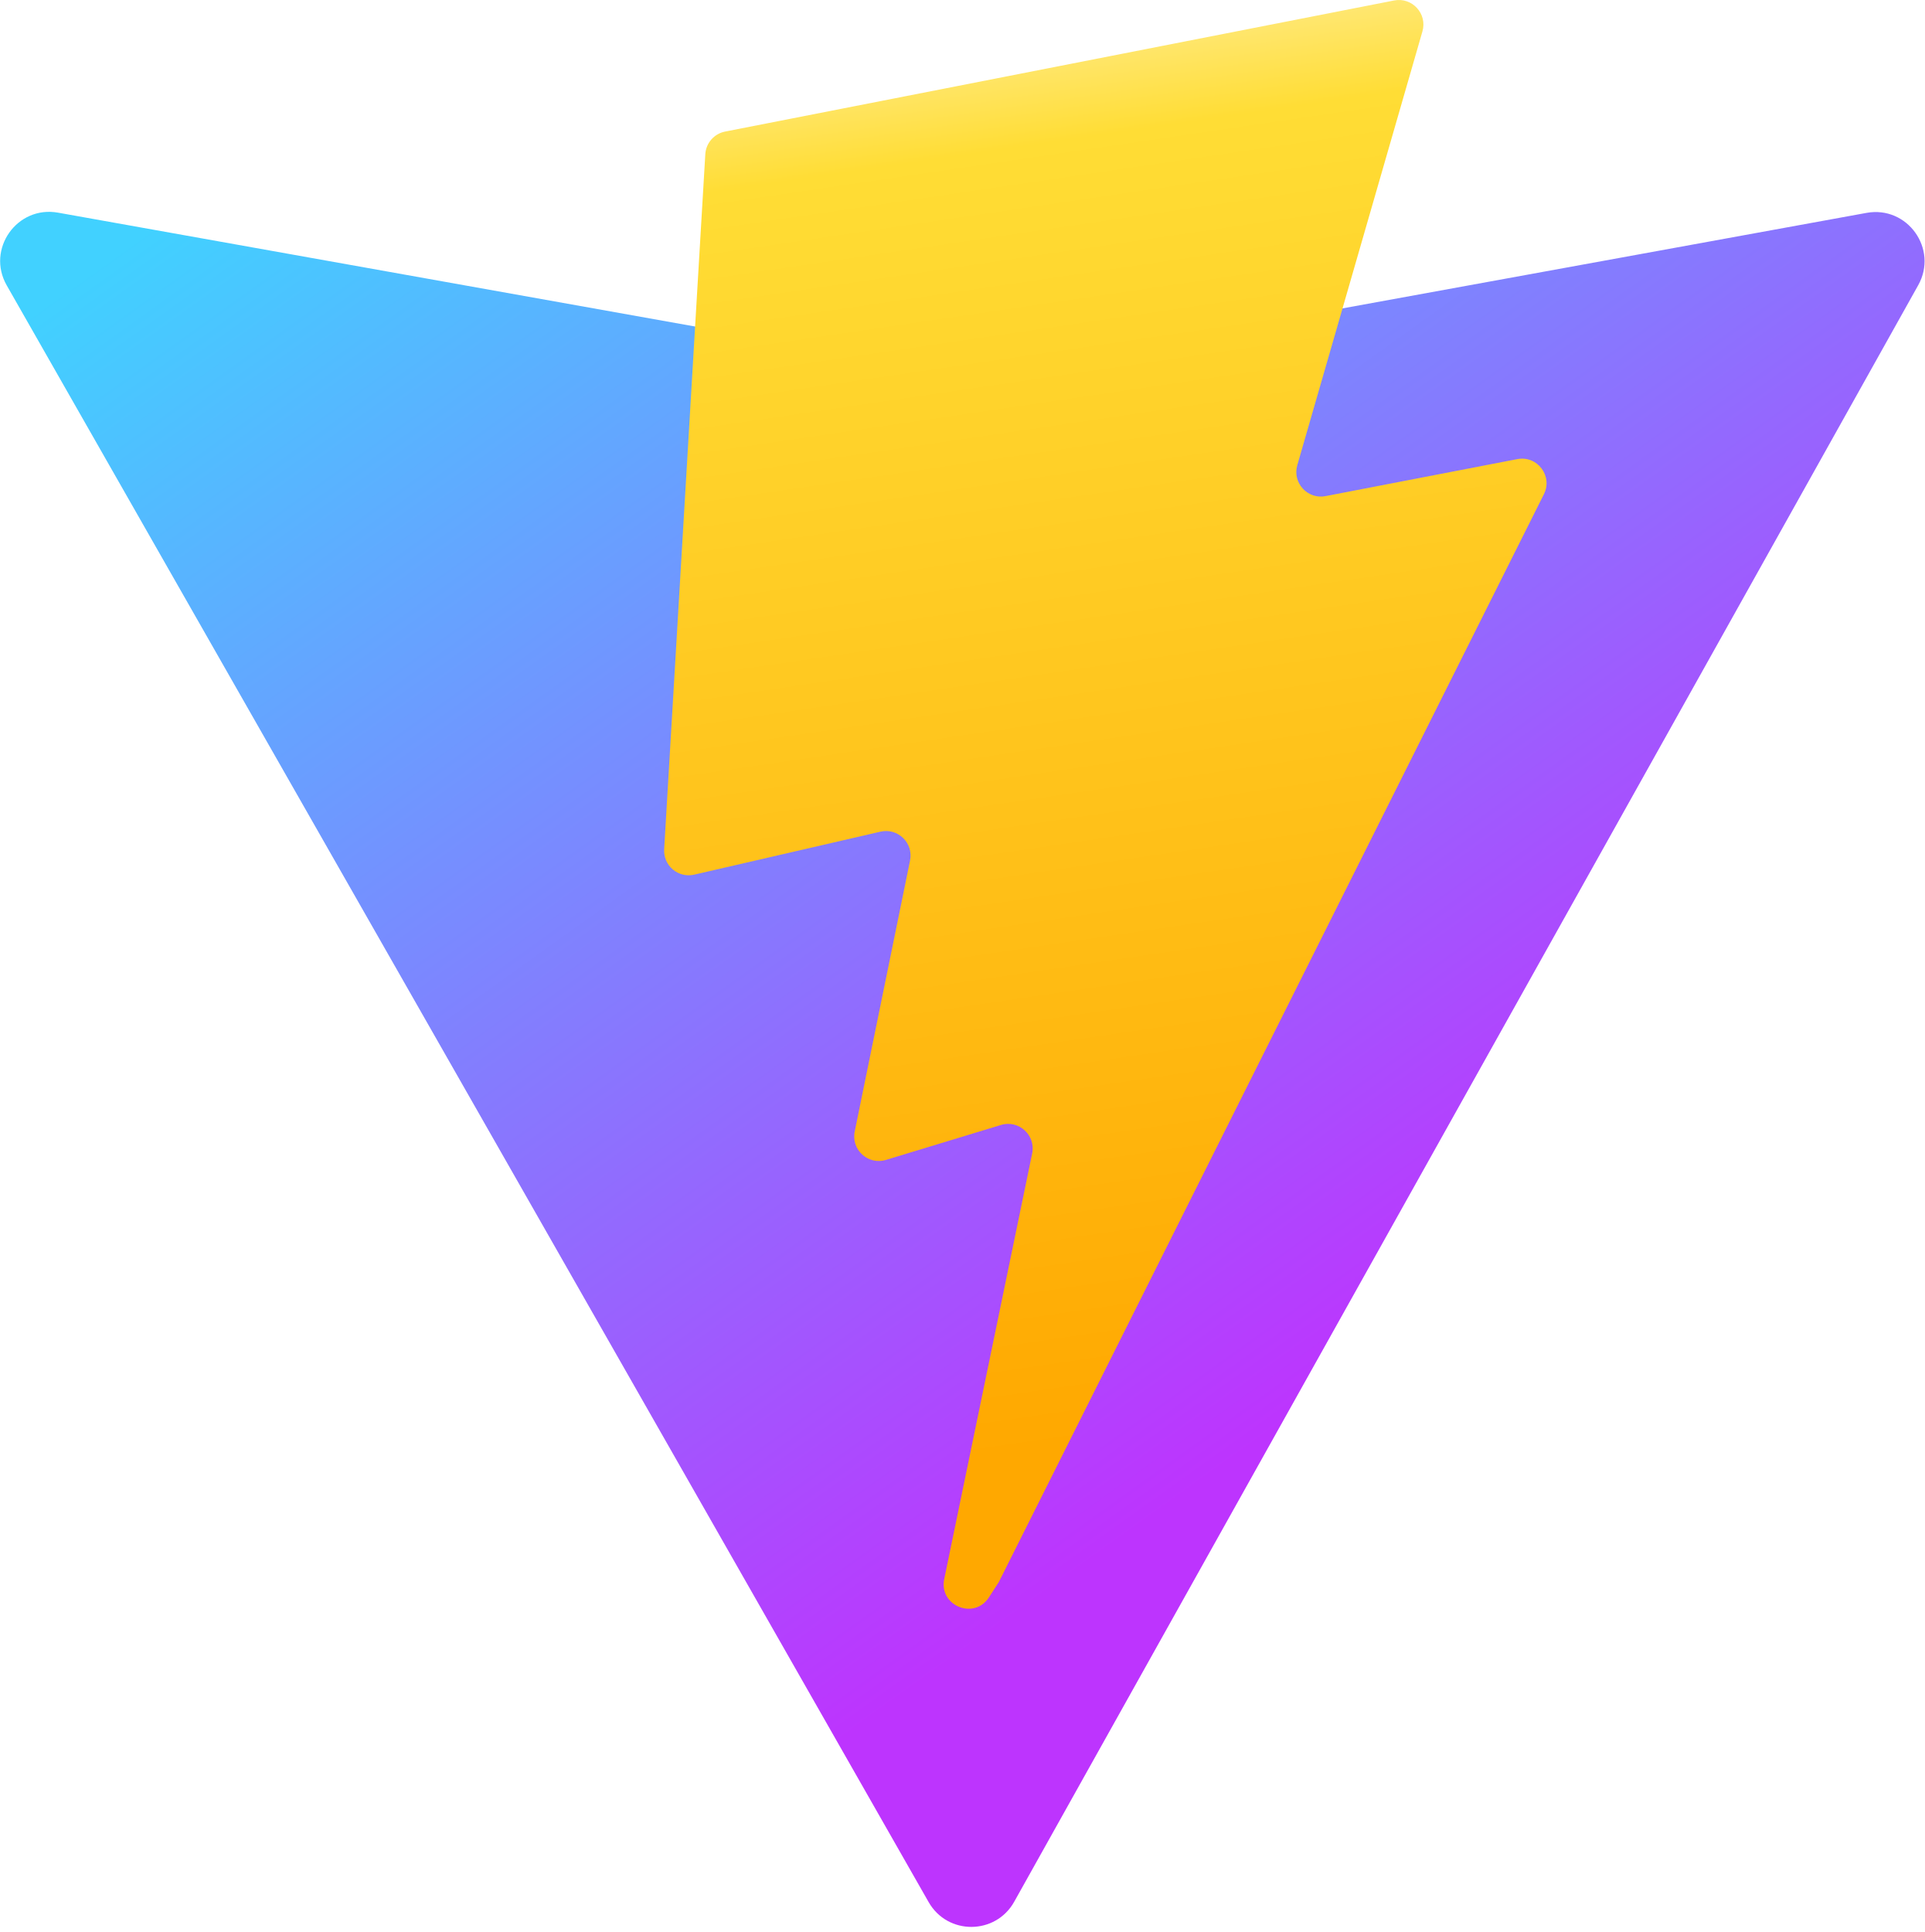
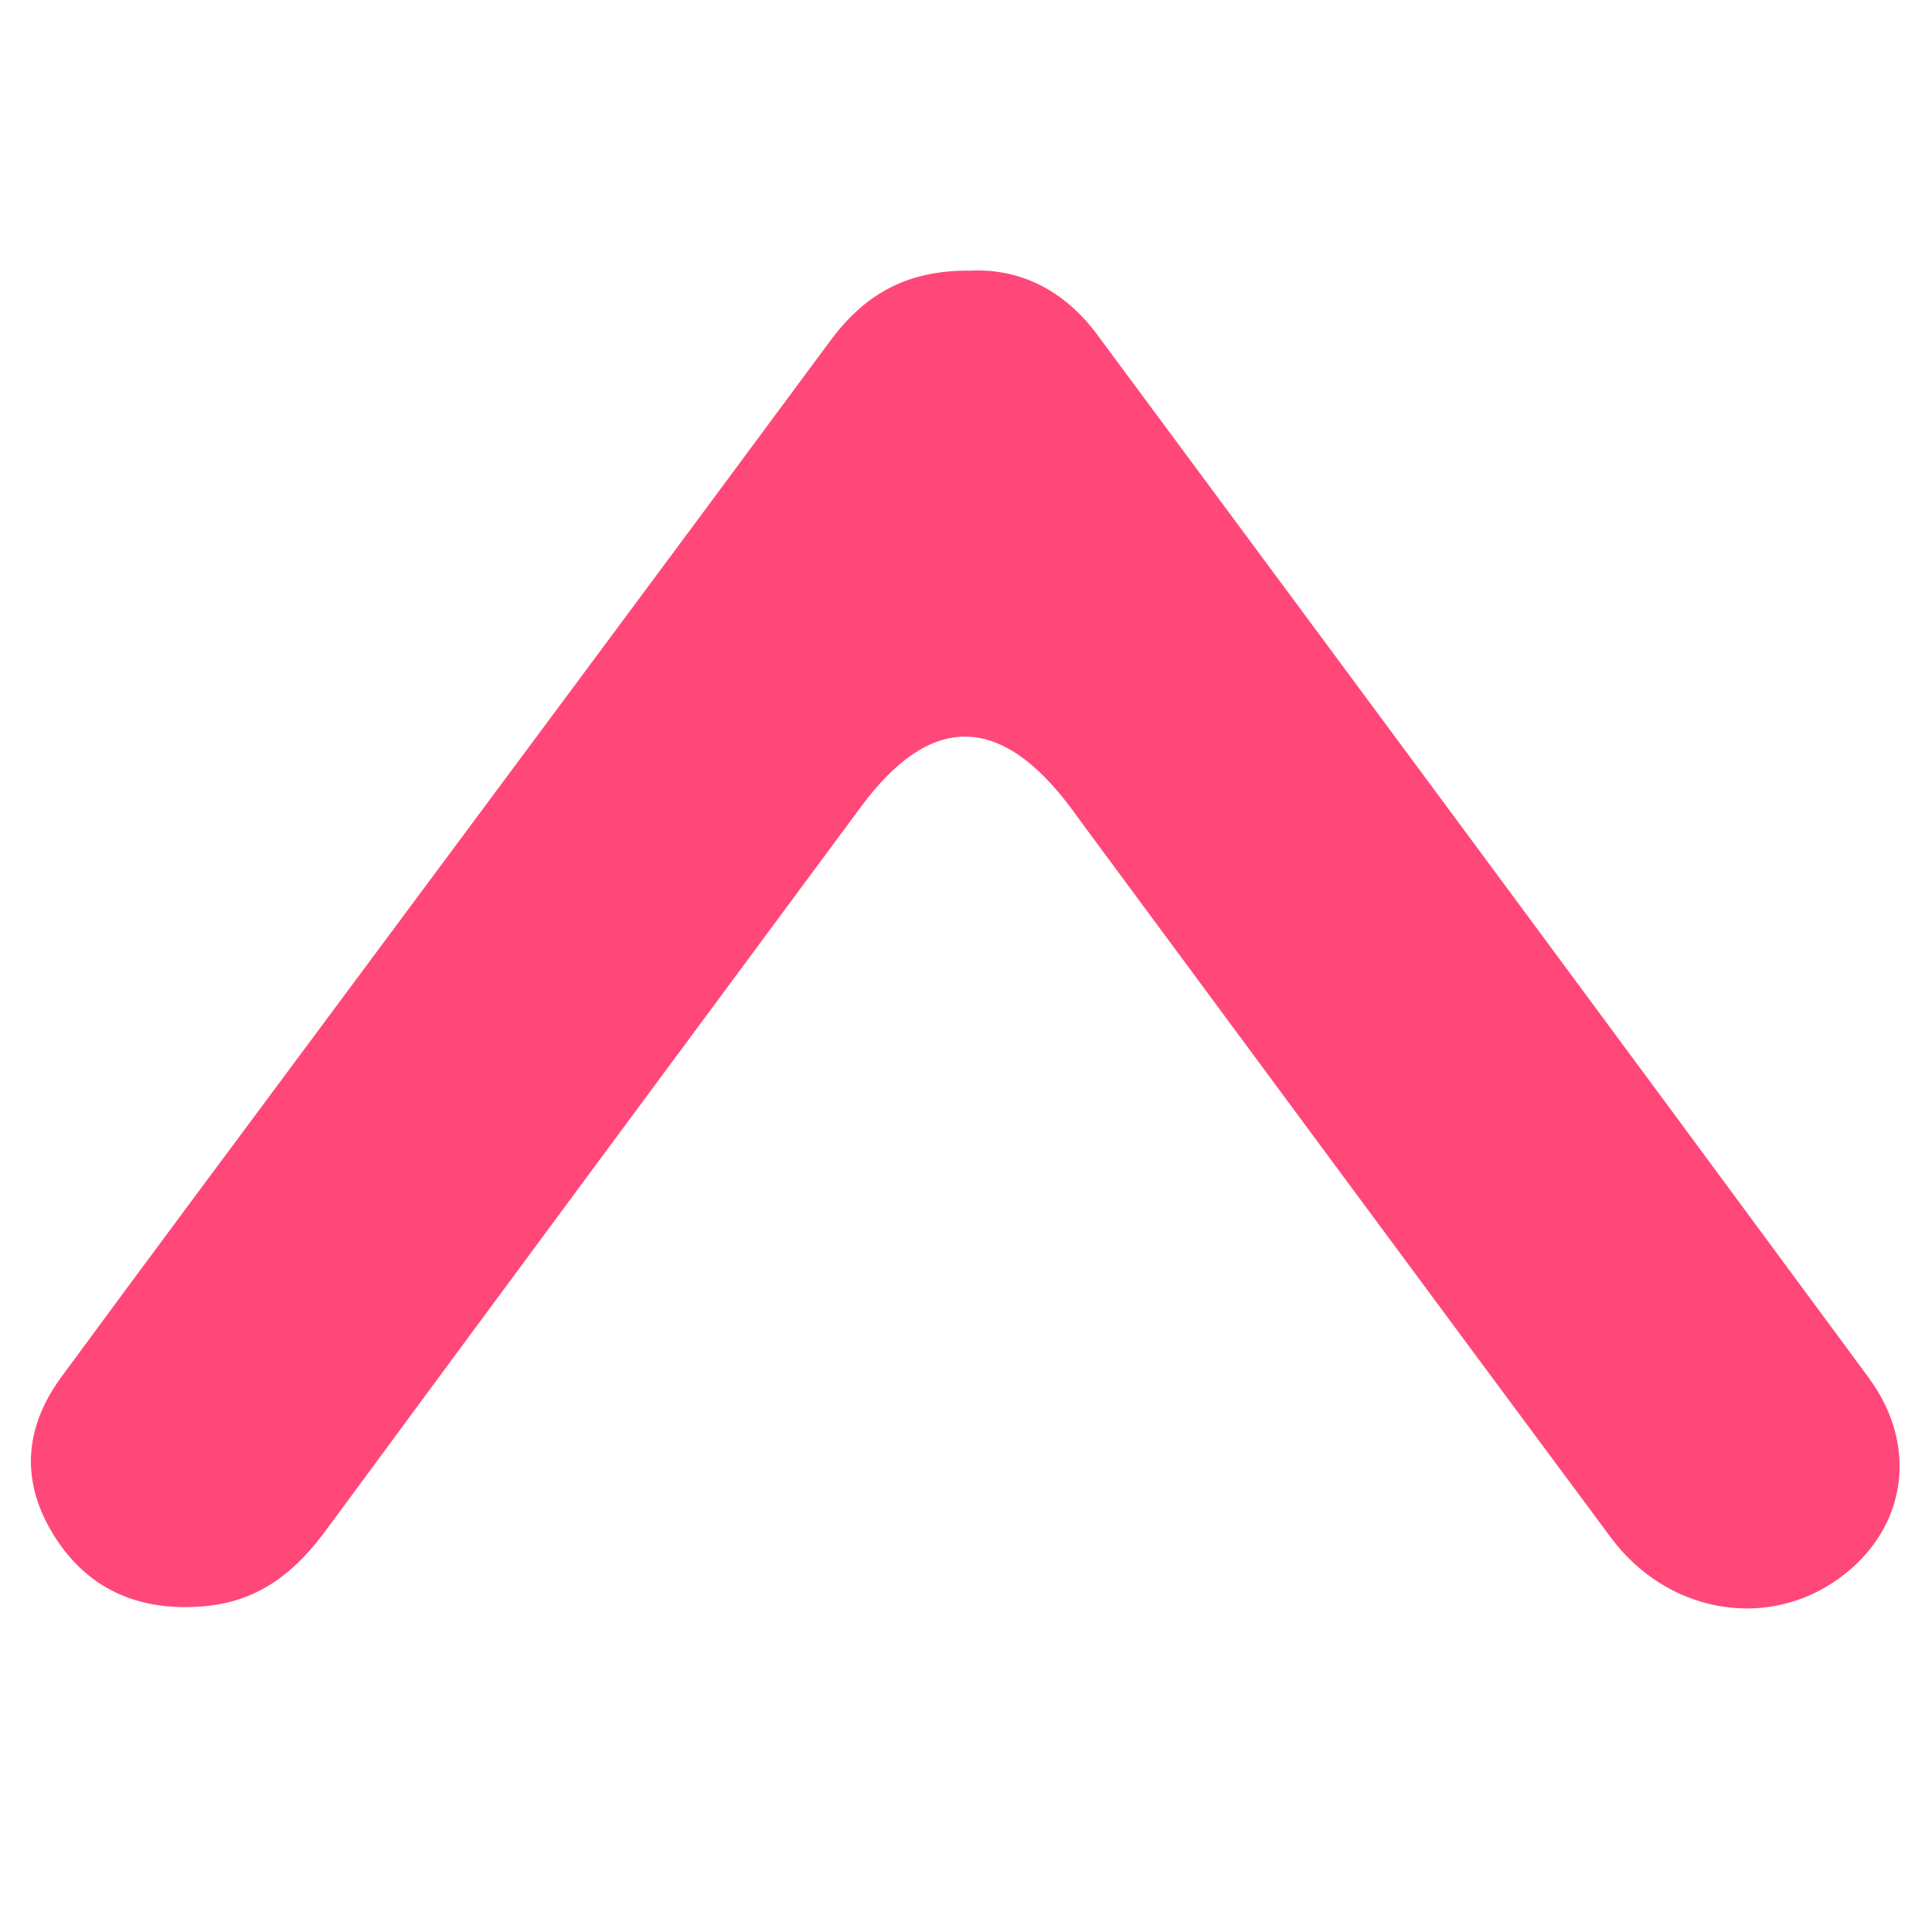
- <svg xmlns="http://www.w3.org/2000/svg" aria-hidden="true" role="img" class="iconify iconify--logos" width="31.88" height="32" preserveAspectRatio="xMidYMid meet" viewBox="0 0 256 257">
-   <defs>
-     <linearGradient id="IconifyId1813088fe1fbc01fb466" x1="-.828%" x2="57.636%" y1="7.652%" y2="78.411%">
-       <stop offset="0%" stop-color="#41D1FF" />
-       <stop offset="100%" stop-color="#BD34FE" />
-     </linearGradient>
-     <linearGradient id="IconifyId1813088fe1fbc01fb467" x1="43.376%" x2="50.316%" y1="2.242%" y2="89.03%">
-       <stop offset="0%" stop-color="#FFEA83" />
-       <stop offset="8.333%" stop-color="#FFDD35" />
-       <stop offset="100%" stop-color="#FFA800" />
-     </linearGradient>
-   </defs>
-   <path fill="url(#IconifyId1813088fe1fbc01fb466)" d="M255.153 37.938L134.897 252.976c-2.483 4.44-8.862 4.466-11.382.048L.875 37.958c-2.746-4.814 1.371-10.646 6.827-9.67l120.385 21.517a6.537 6.537 0 0 0 2.322-.004l117.867-21.483c5.438-.991 9.574 4.796 6.877 9.62Z" />
-   <path fill="url(#IconifyId1813088fe1fbc01fb467)" d="M185.432.063L96.44 17.501a3.268 3.268 0 0 0-2.634 3.014l-5.474 92.456a3.268 3.268 0 0 0 3.997 3.378l24.777-5.718c2.318-.535 4.413 1.507 3.936 3.838l-7.361 36.047c-.495 2.426 1.782 4.5 4.151 3.78l15.304-4.649c2.372-.72 4.652 1.36 4.15 3.788l-11.698 56.621c-.732 3.542 3.979 5.473 5.943 2.437l1.313-2.028l72.516-144.72c1.215-2.423-.88-5.186-3.54-4.672l-25.505 4.922c-2.396.462-4.435-1.77-3.759-4.114l16.646-57.705c.677-2.35-1.37-4.583-3.769-4.113Z" />
+ <svg xmlns="http://www.w3.org/2000/svg" width="250" height="250" viewBox="0 0 250 250" fill="none">
+   <path d="M125.613 35.024C132.107 34.701 137.808 37.686 141.943 43.256C175.271 88.237 208.589 133.218 241.803 178.267C248.663 187.576 246.47 198.716 237.094 204.844C227.864 210.864 215.512 208.466 208.454 198.971C185.483 168.057 162.617 137.065 139.708 106.102C139.291 105.515 138.873 104.937 138.435 104.36C129.351 92.319 120.371 92.299 111.454 104.34C88.316 135.587 65.168 166.823 42.103 198.119C38.292 203.288 33.646 207.125 26.786 207.81C18.37 208.662 11.615 205.882 7.177 199C2.635 191.952 3.022 184.874 7.96 178.149C19.049 163.074 30.242 148.068 41.404 133.041C63.404 103.42 85.456 73.818 107.393 44.157C111.642 38.401 116.999 34.906 125.613 35.024Z" fill="#FF4879" />
</svg>
